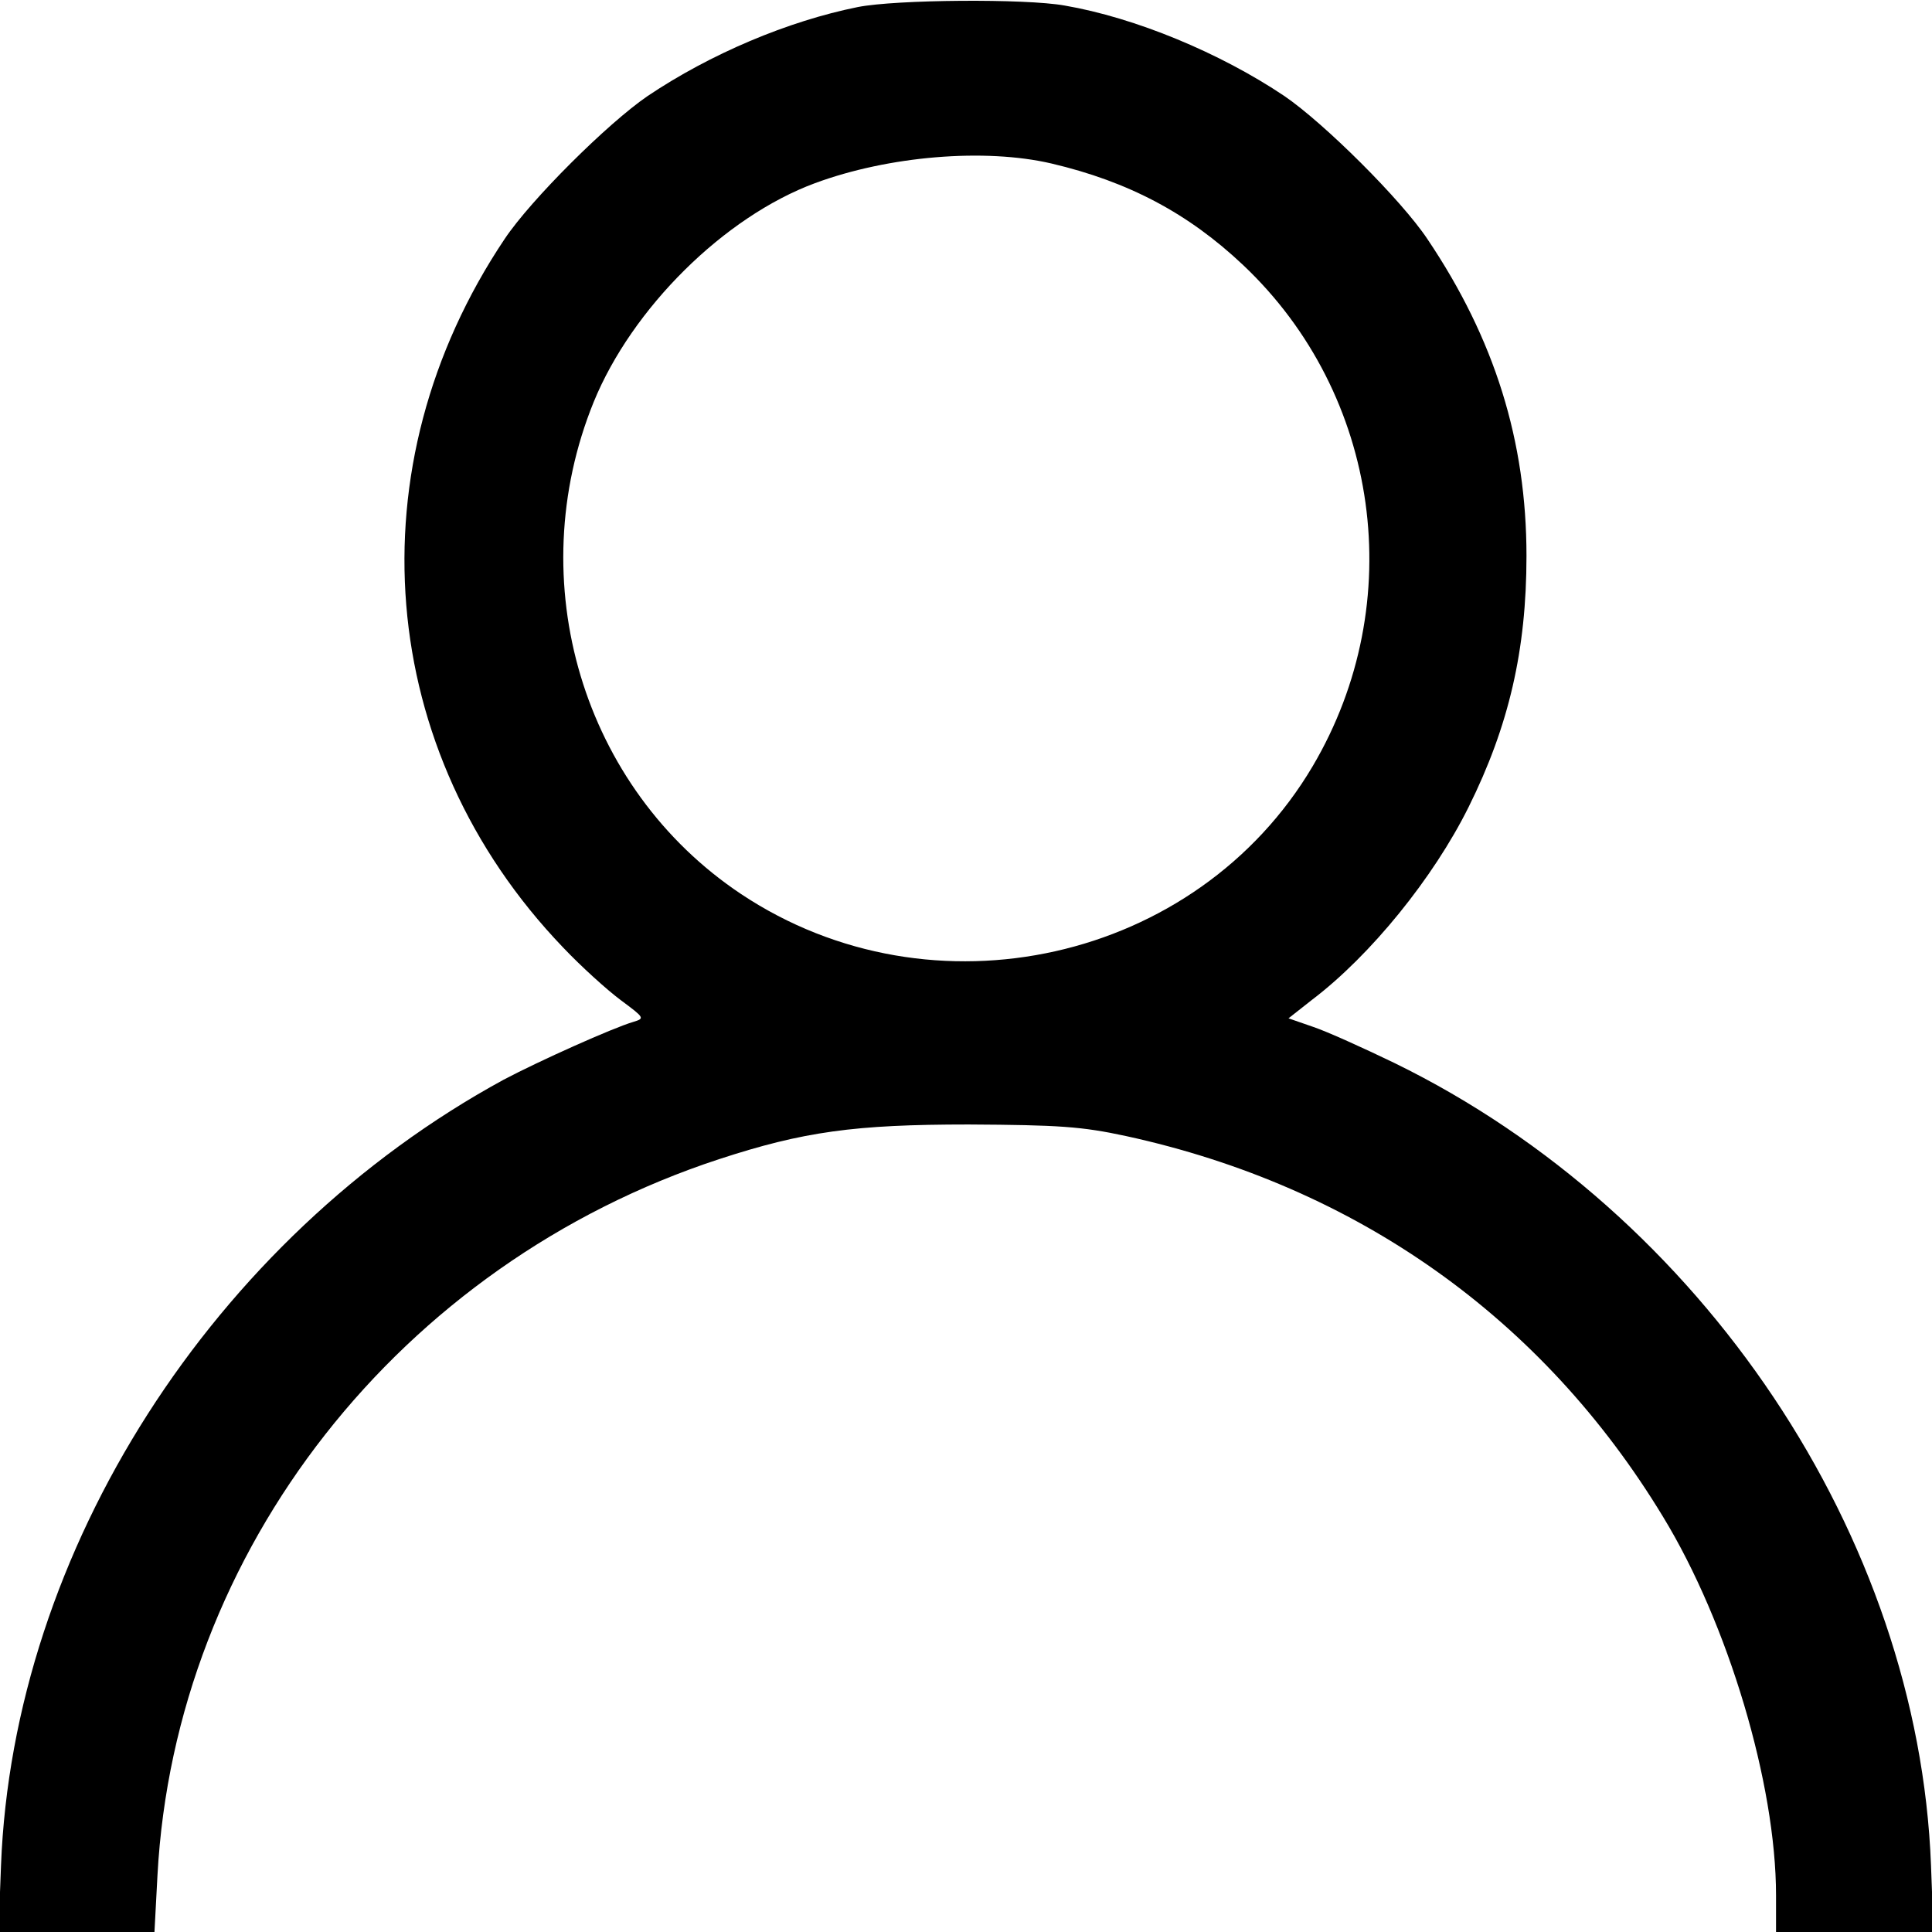
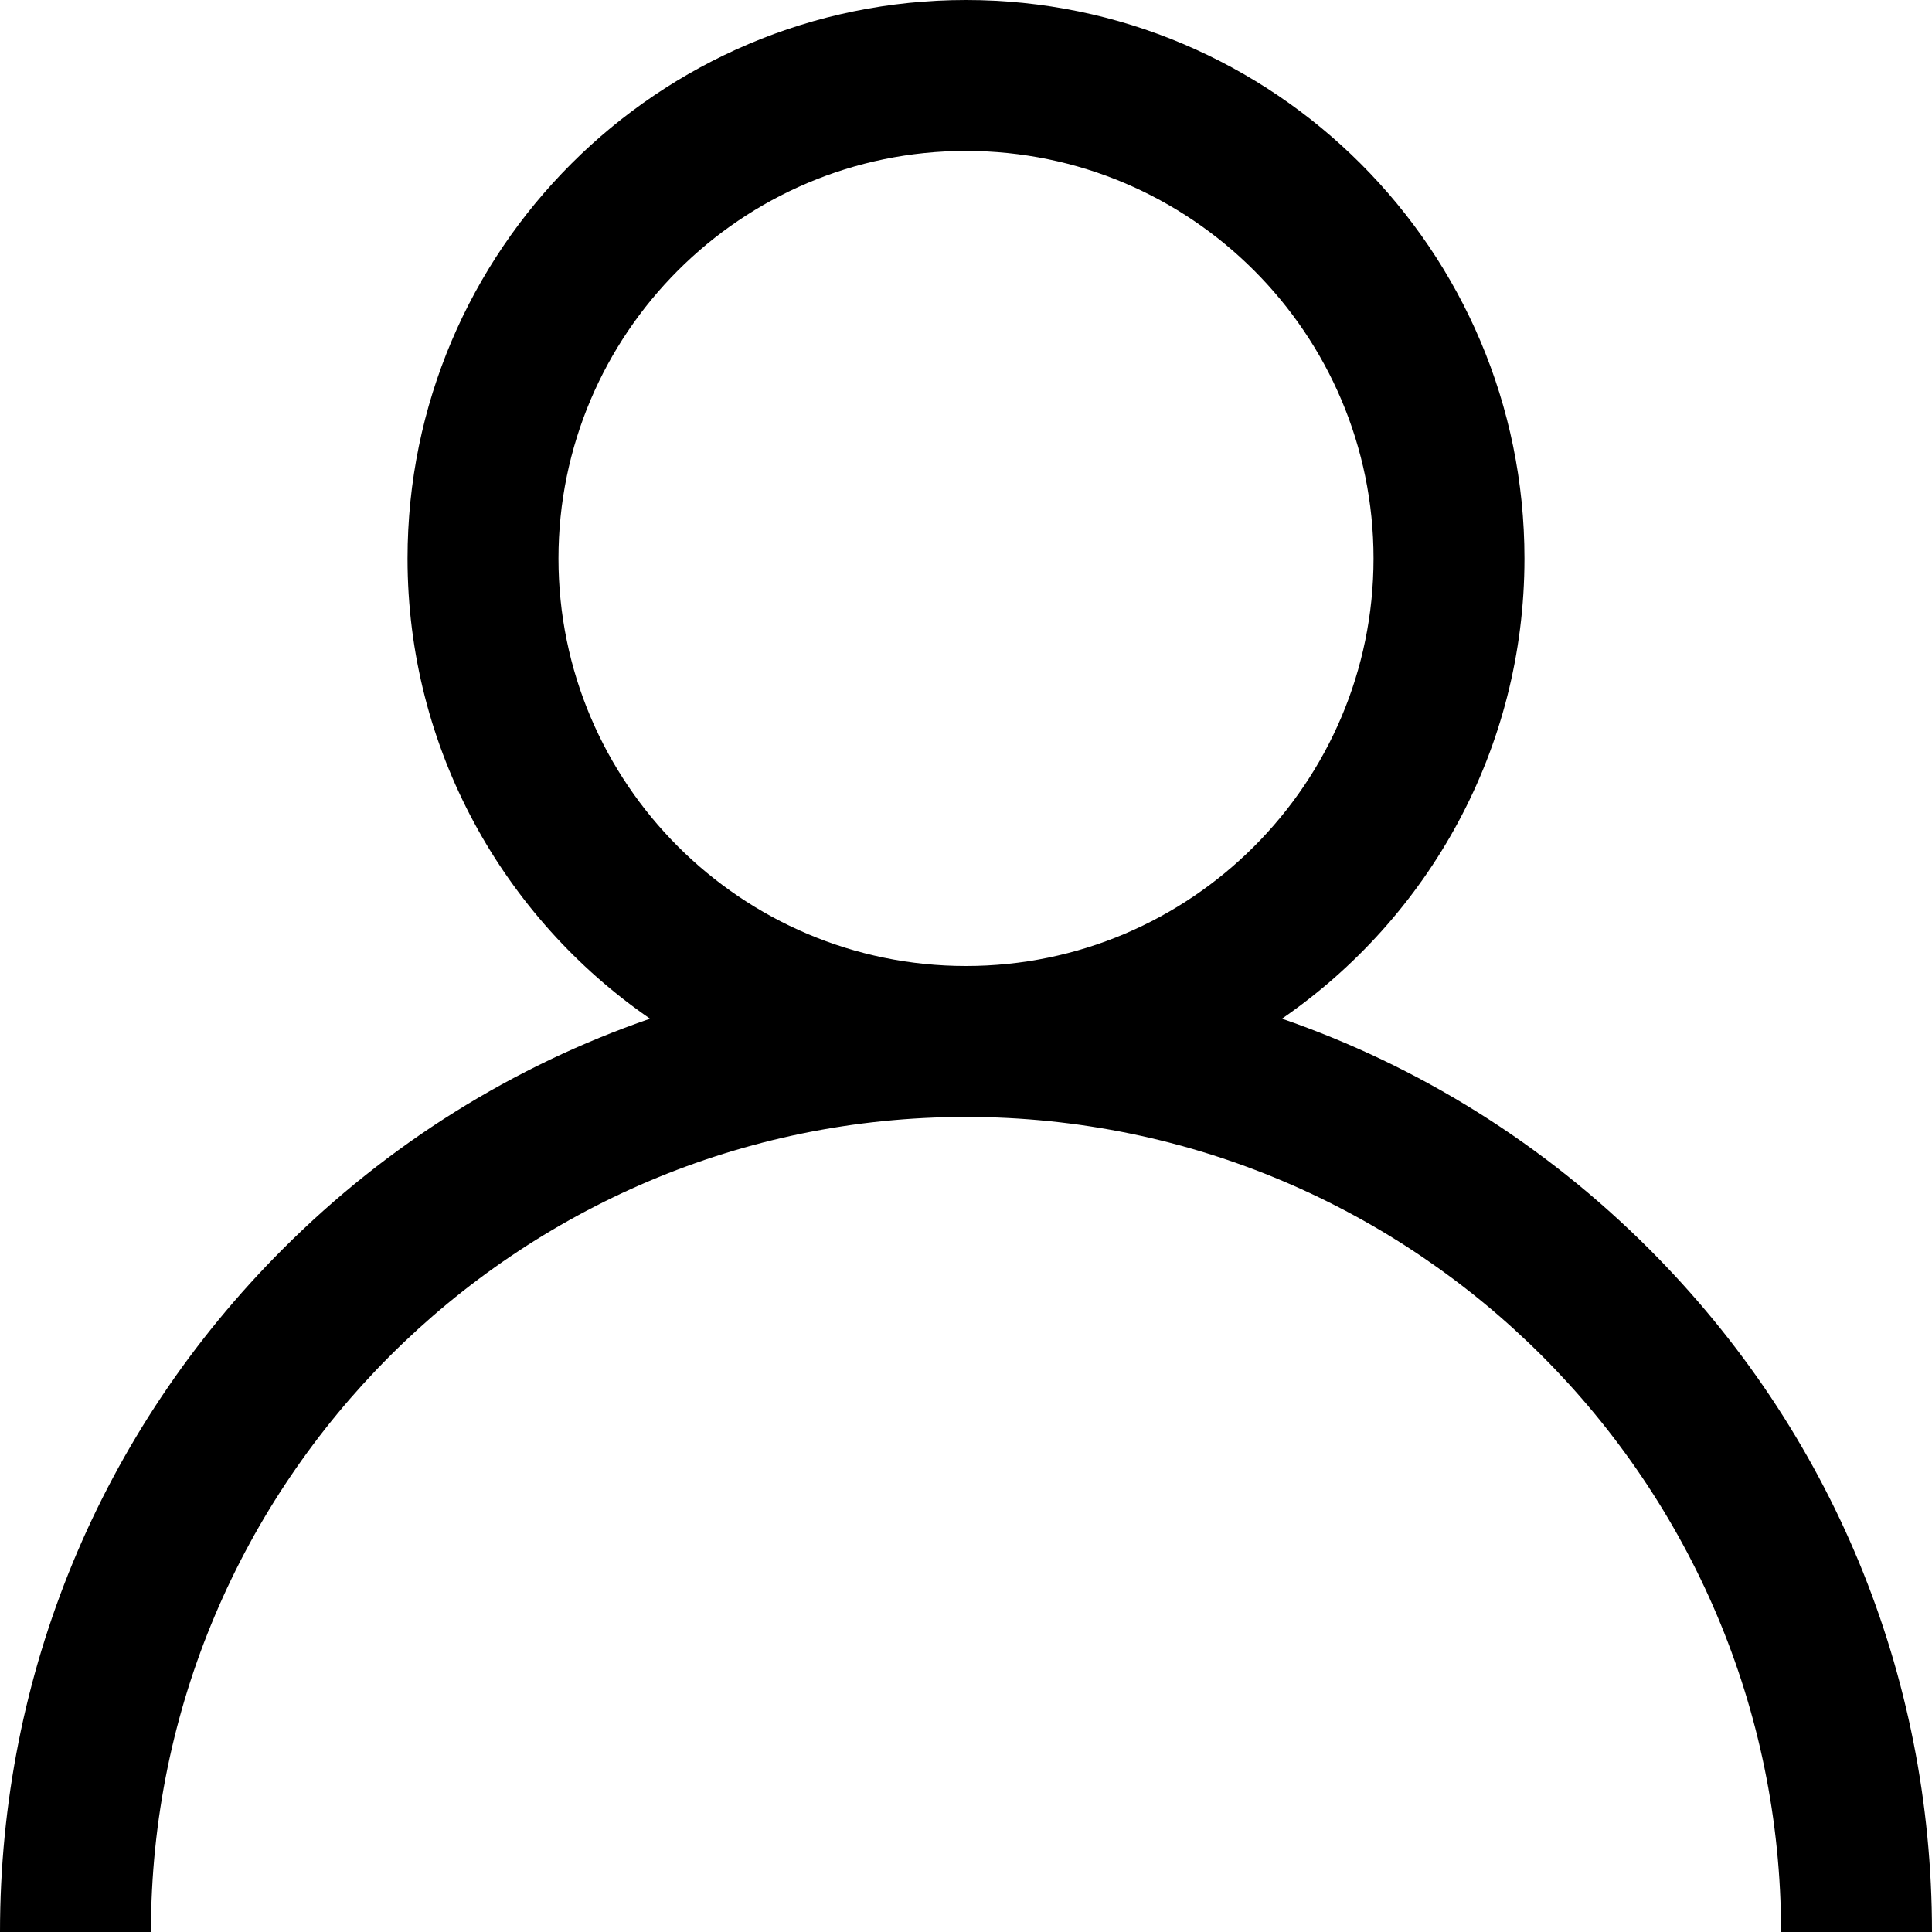
- <svg xmlns="http://www.w3.org/2000/svg" version="1.0" width="384pt" height="384pt" viewBox="0 0 384 384" preserveAspectRatio="xMidYMid meet">
-   <g transform="translate(0,384) scale(0.1,-0.1)" fill="#000000" stroke="none">
-     <path d="M1705 3826 c-139 -28 -293 -93 -418 -177 -79 -54 -232 -206 -284 -284 -303 -452 -257 -1019 116 -1408 36 -38 88 -85 115 -105 47 -35 48 -36 25 -43 -41 -12 -188 -78 -258 -115 -578 -315 -975 -936 -999 -1562 l-5 -132 155 0 155 0 6 113 c35 646 482 1215 1116 1423 168 55 270 69 496 69 180 -1 225 -4 313 -23 459 -100 828 -362 1067 -756 130 -213 225 -532 225 -753 l0 -73 156 0 157 0 -5 133 c-25 653 -454 1295 -1066 1594 -62 30 -135 63 -162 72 l-49 17 47 37 c116 88 241 242 311 383 80 161 115 312 115 499 0 228 -63 431 -197 630 -52 78 -205 230 -284 284 -128 86 -297 156 -437 180 -78 14 -335 12 -411 -3z m385 -311 c153 -36 272 -99 381 -202 272 -257 330 -671 138 -996 -230 -389 -756 -507 -1136 -254 -315 210 -438 621 -293 978 76 186 259 368 440 435 146 54 337 70 470 39z" />
+ <svg xmlns="http://www.w3.org/2000/svg" version="1.1" id="Capa_1" x="0px" y="0px" viewBox="0 0 512 512" style="enable-background:new 0 0 512 512;" xml:space="preserve">
+   <g>
+     <g>
+       <path d="M437.02,330.98c-27.883-27.882-61.071-48.523-97.281-61.018C378.521,243.251,404,198.548,404,148    C404,66.393,337.607,0,256,0S108,66.393,108,148c0,50.548,25.479,95.251,64.262,121.962    c-36.21,12.495-69.398,33.136-97.281,61.018C26.629,379.333,0,443.62,0,512h40c0-119.103,96.897-216,216-216s216,96.897,216,216    h40C512,443.62,485.371,379.333,437.02,330.98z M256,256c-59.551,0-108-48.448-108-108S196.449,40,256,40    c59.551,0,108,48.448,108,108S315.551,256,256,256z" />
+     </g>
  </g>
+   <g>
+ </g>
+   <g>
+ </g>
+   <g>
+ </g>
+   <g>
+ </g>
+   <g>
+ </g>
+   <g>
+ </g>
+   <g>
+ </g>
+   <g>
+ </g>
+   <g>
+ </g>
+   <g>
+ </g>
+   <g>
+ </g>
+   <g>
+ </g>
+   <g>
+ </g>
+   <g>
+ </g>
+   <g>
+ </g>
</svg>
